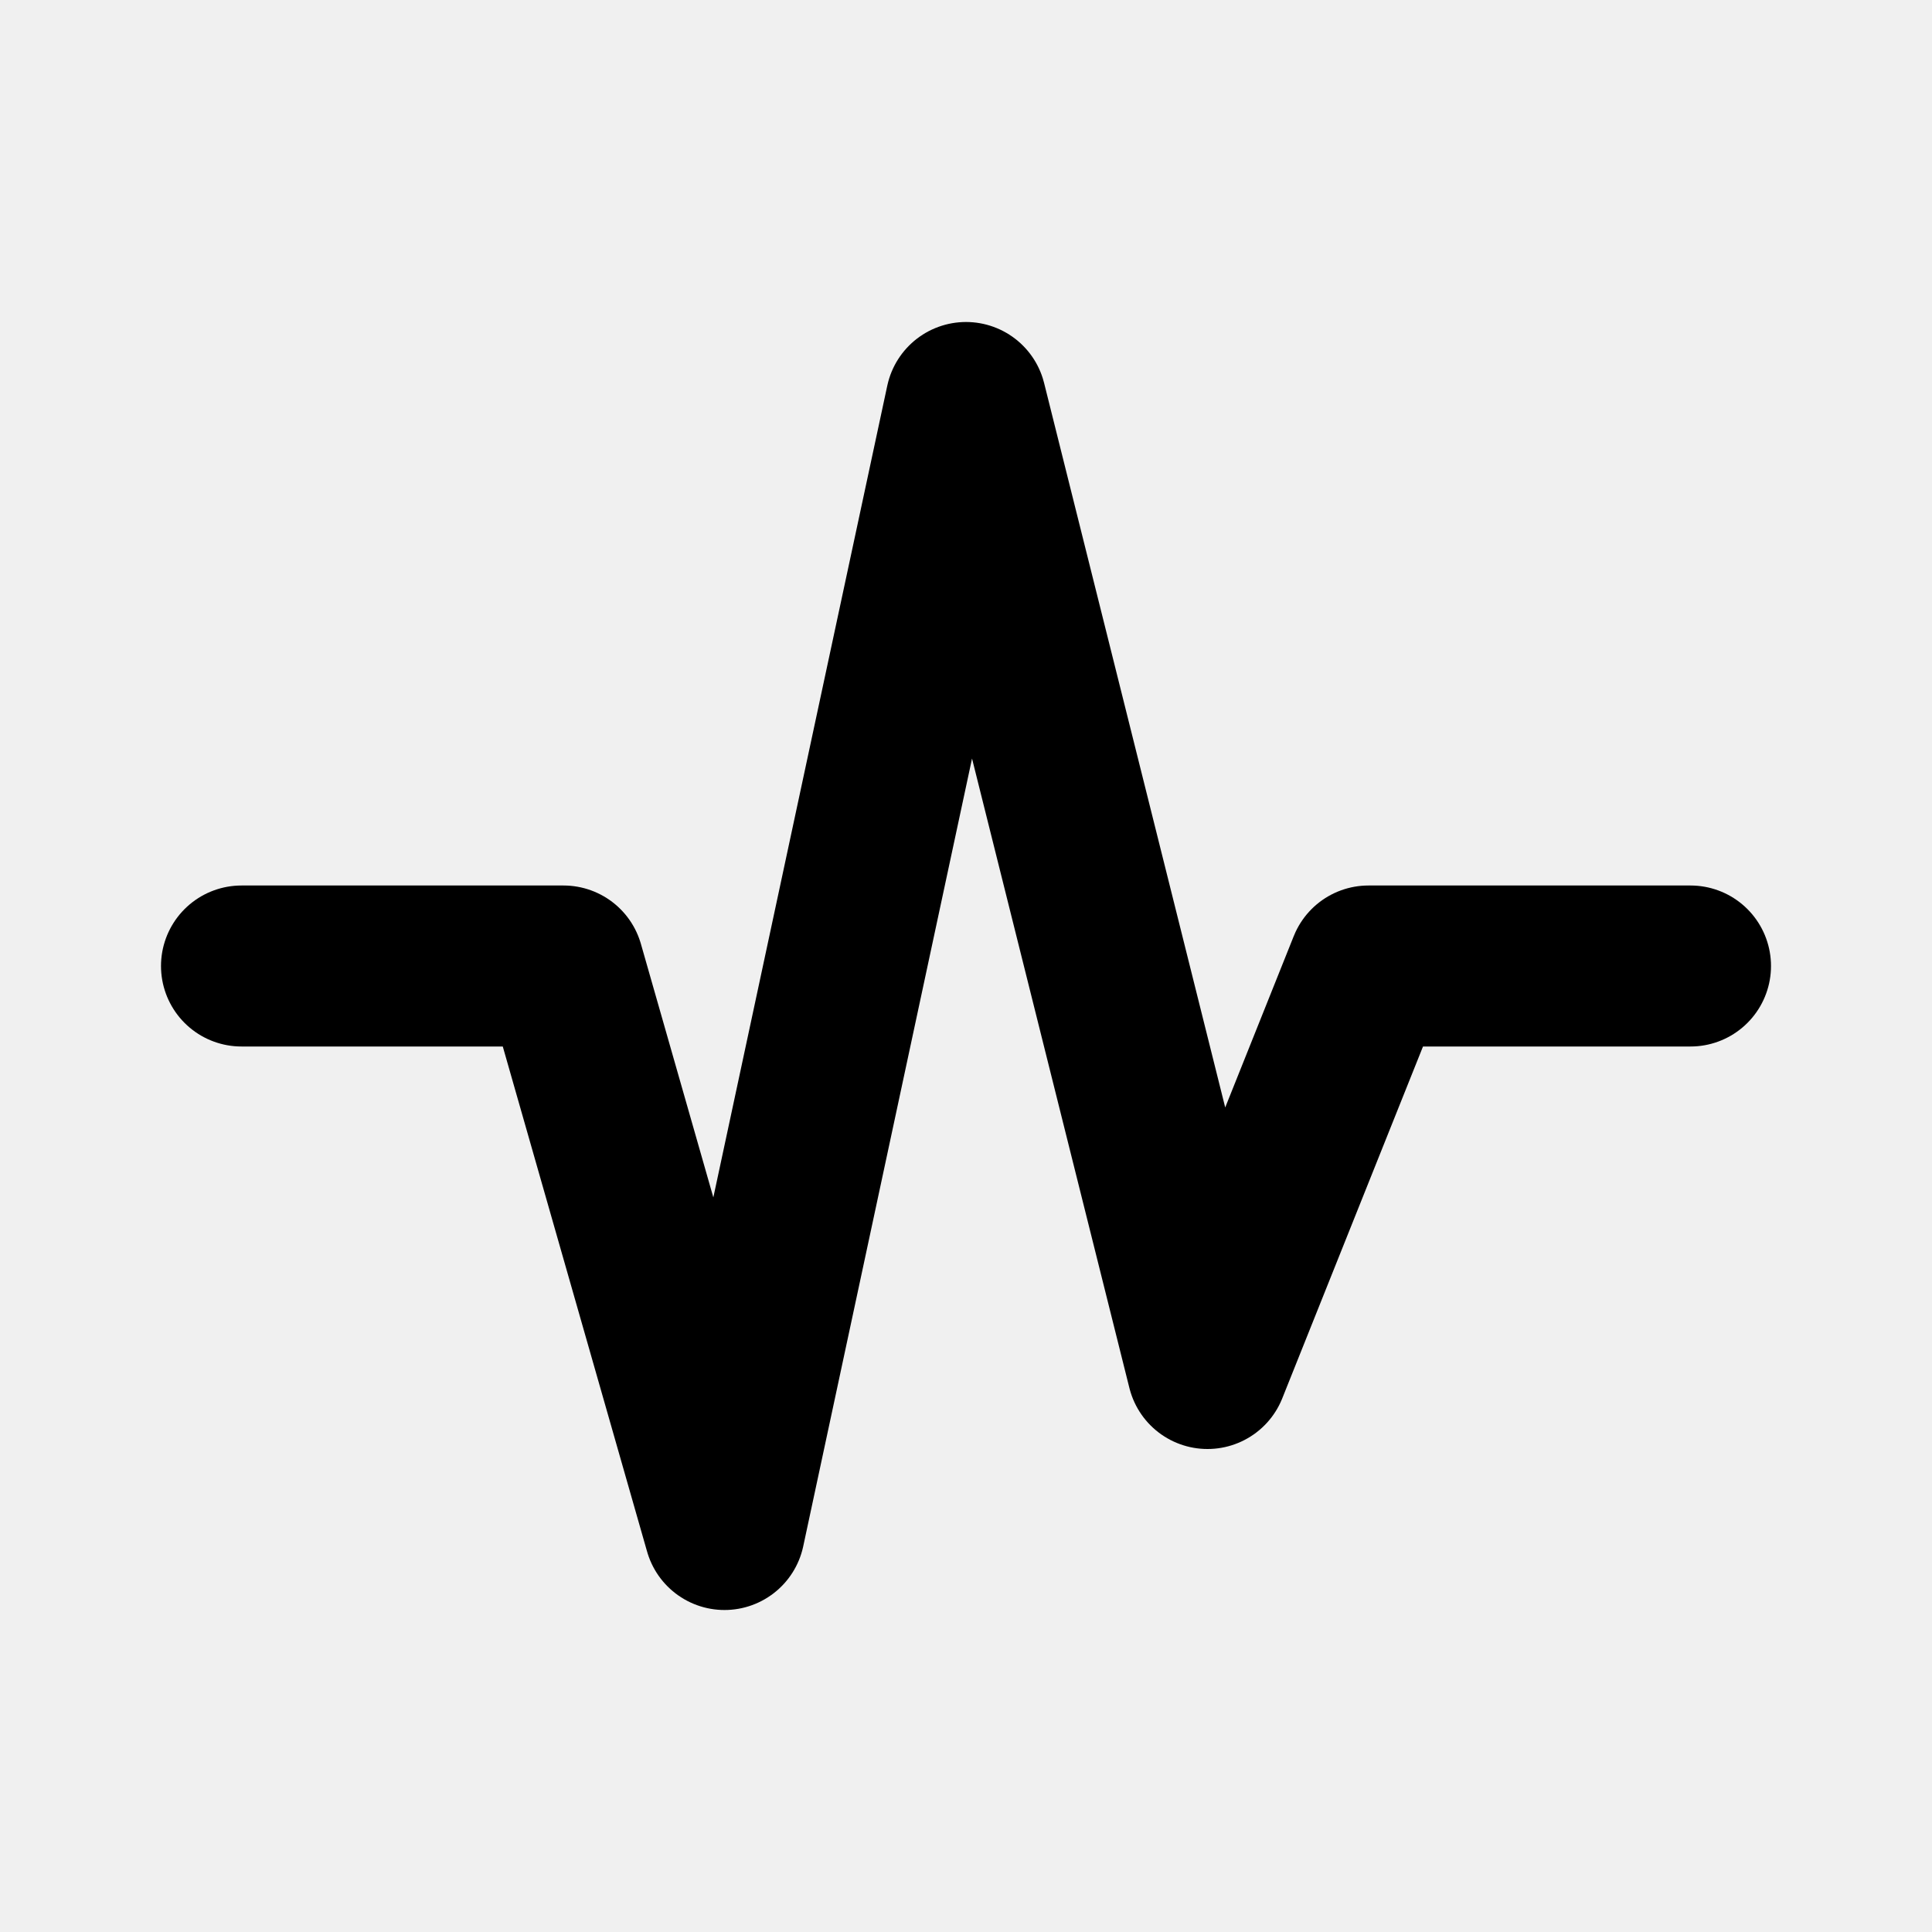
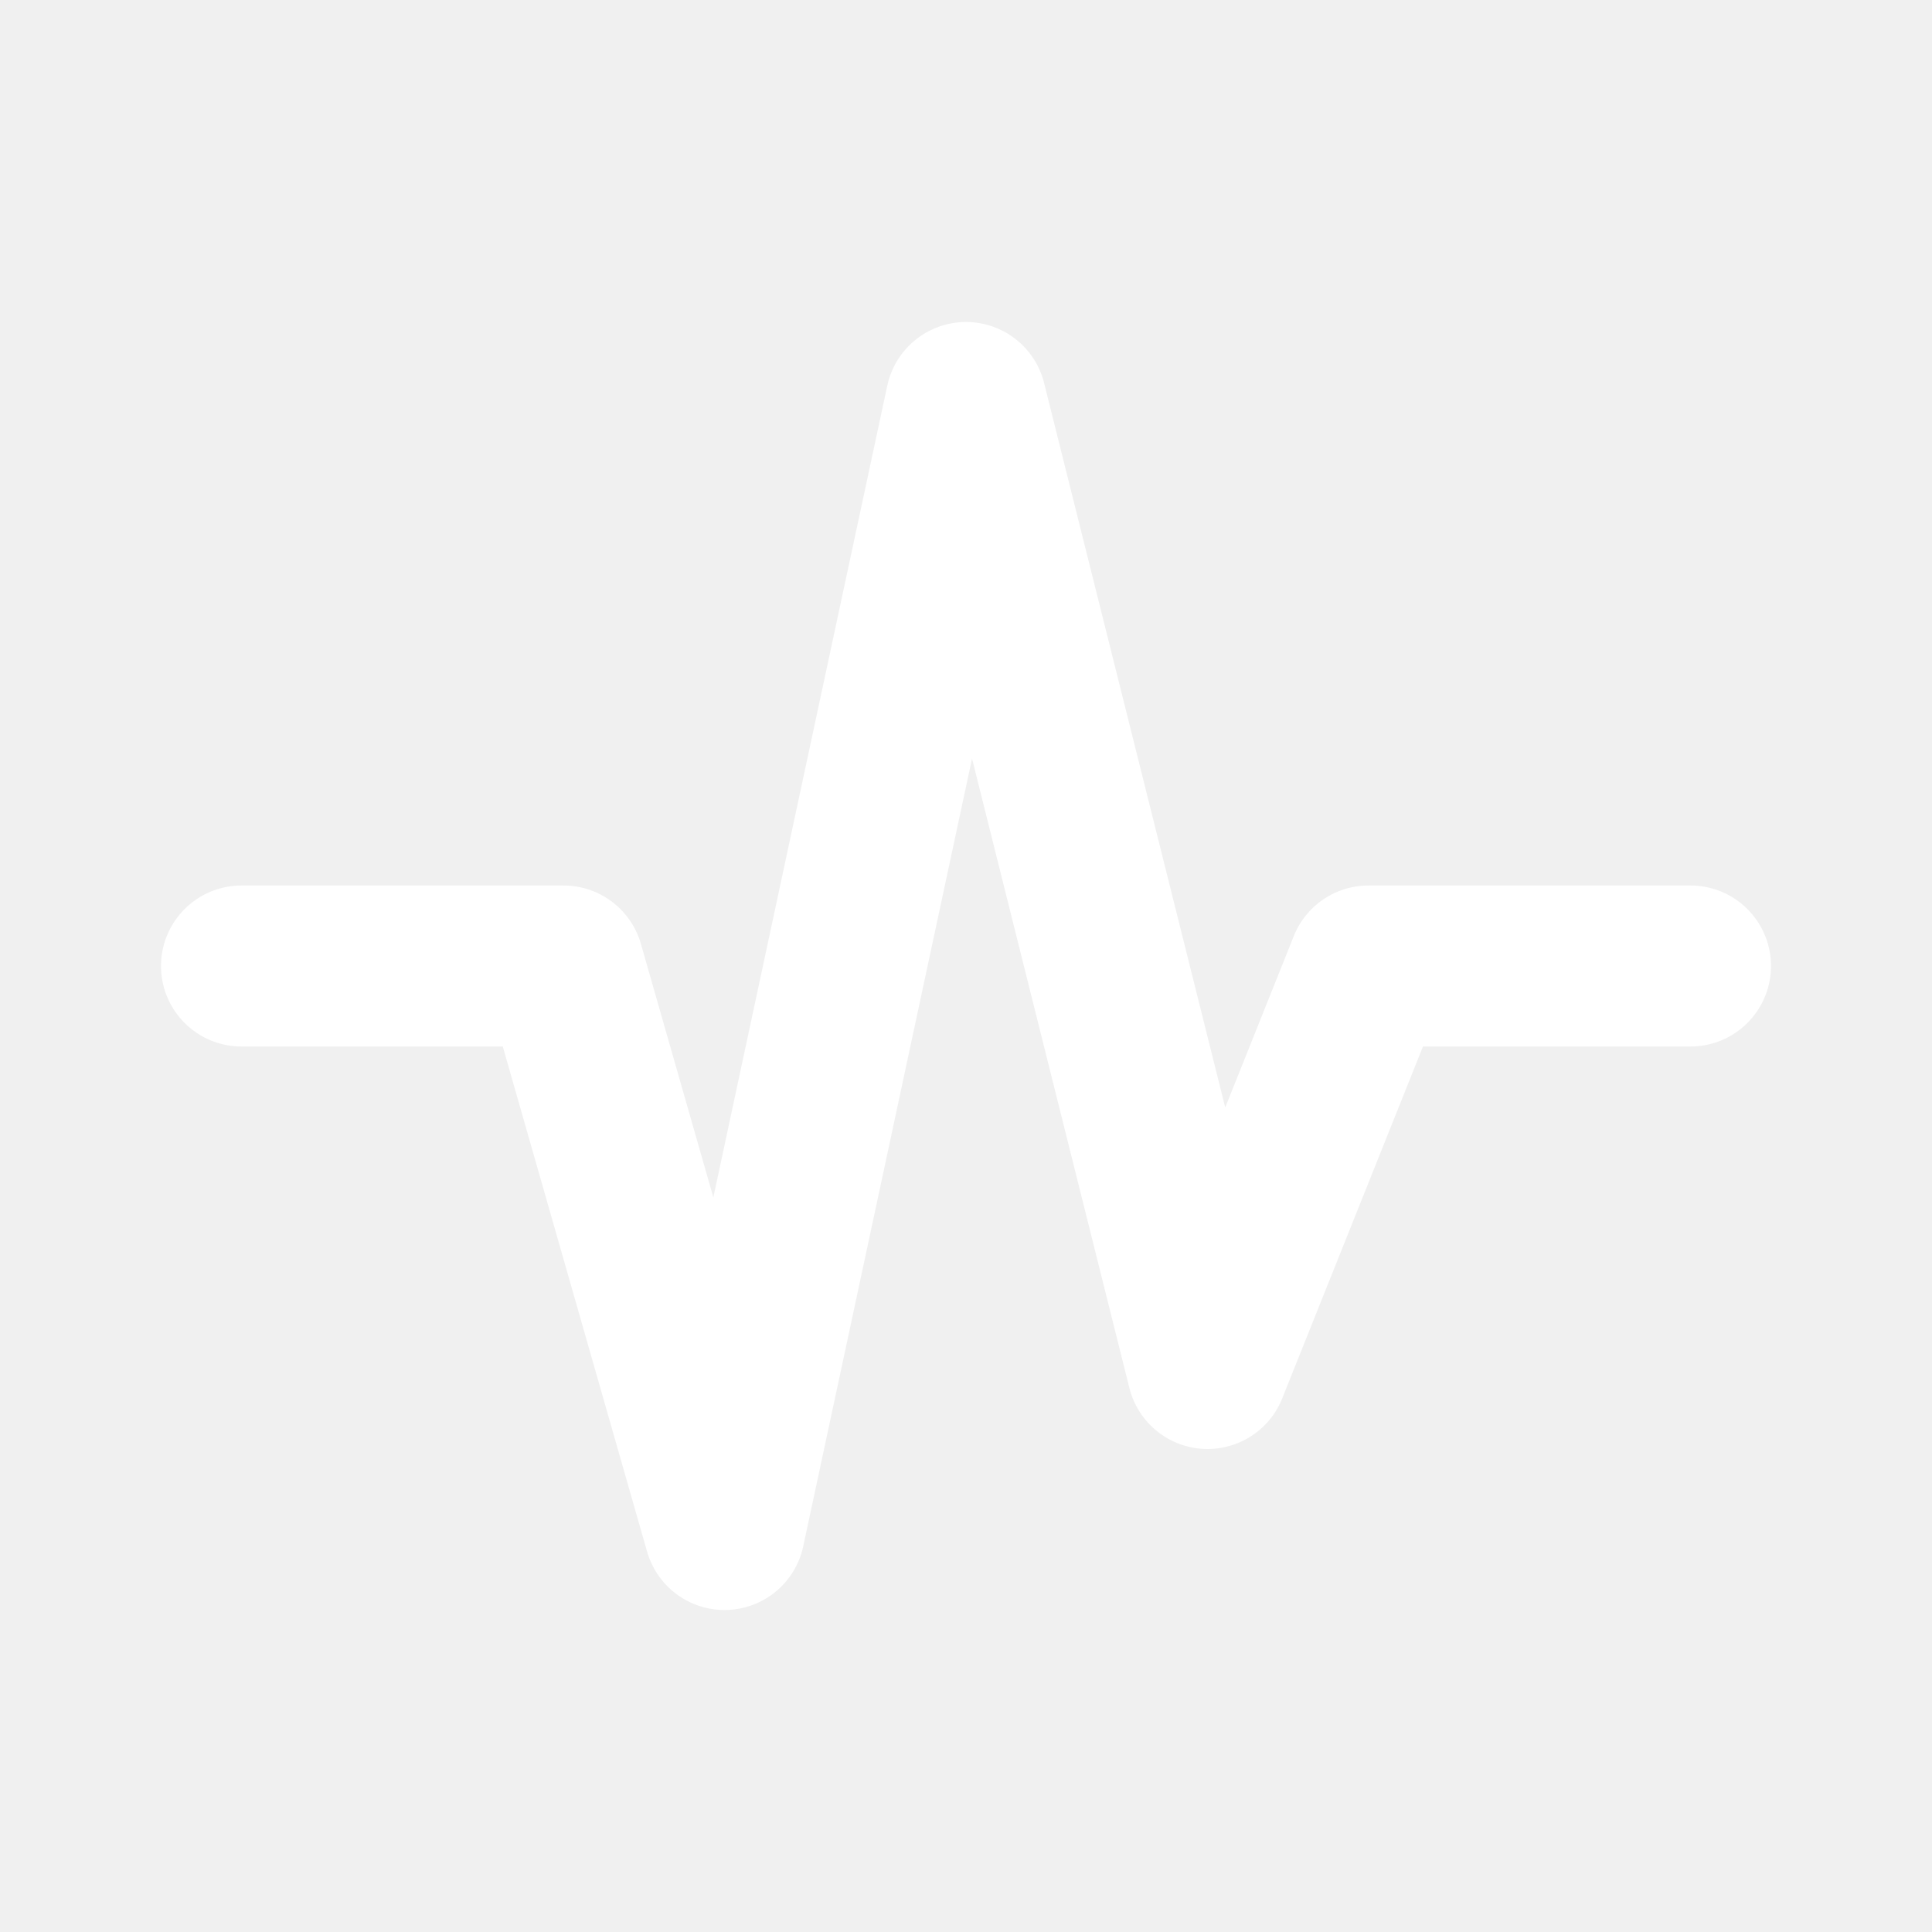
<svg xmlns="http://www.w3.org/2000/svg" width="800px" height="800px" viewBox="0 0 24 24" fill="none">
-   <path d="M3 12H7L9 19L12 5L15 17L17 12H21" stroke="#000000" stroke-width="2" stroke-linecap="round" stroke-linejoin="round" />
+   <path d="M3 12H7L9 19L12 5L15 17L17 12H21" stroke="#FFFFFF" stroke-width="2" stroke-linecap="round" stroke-linejoin="round" />
</svg>
